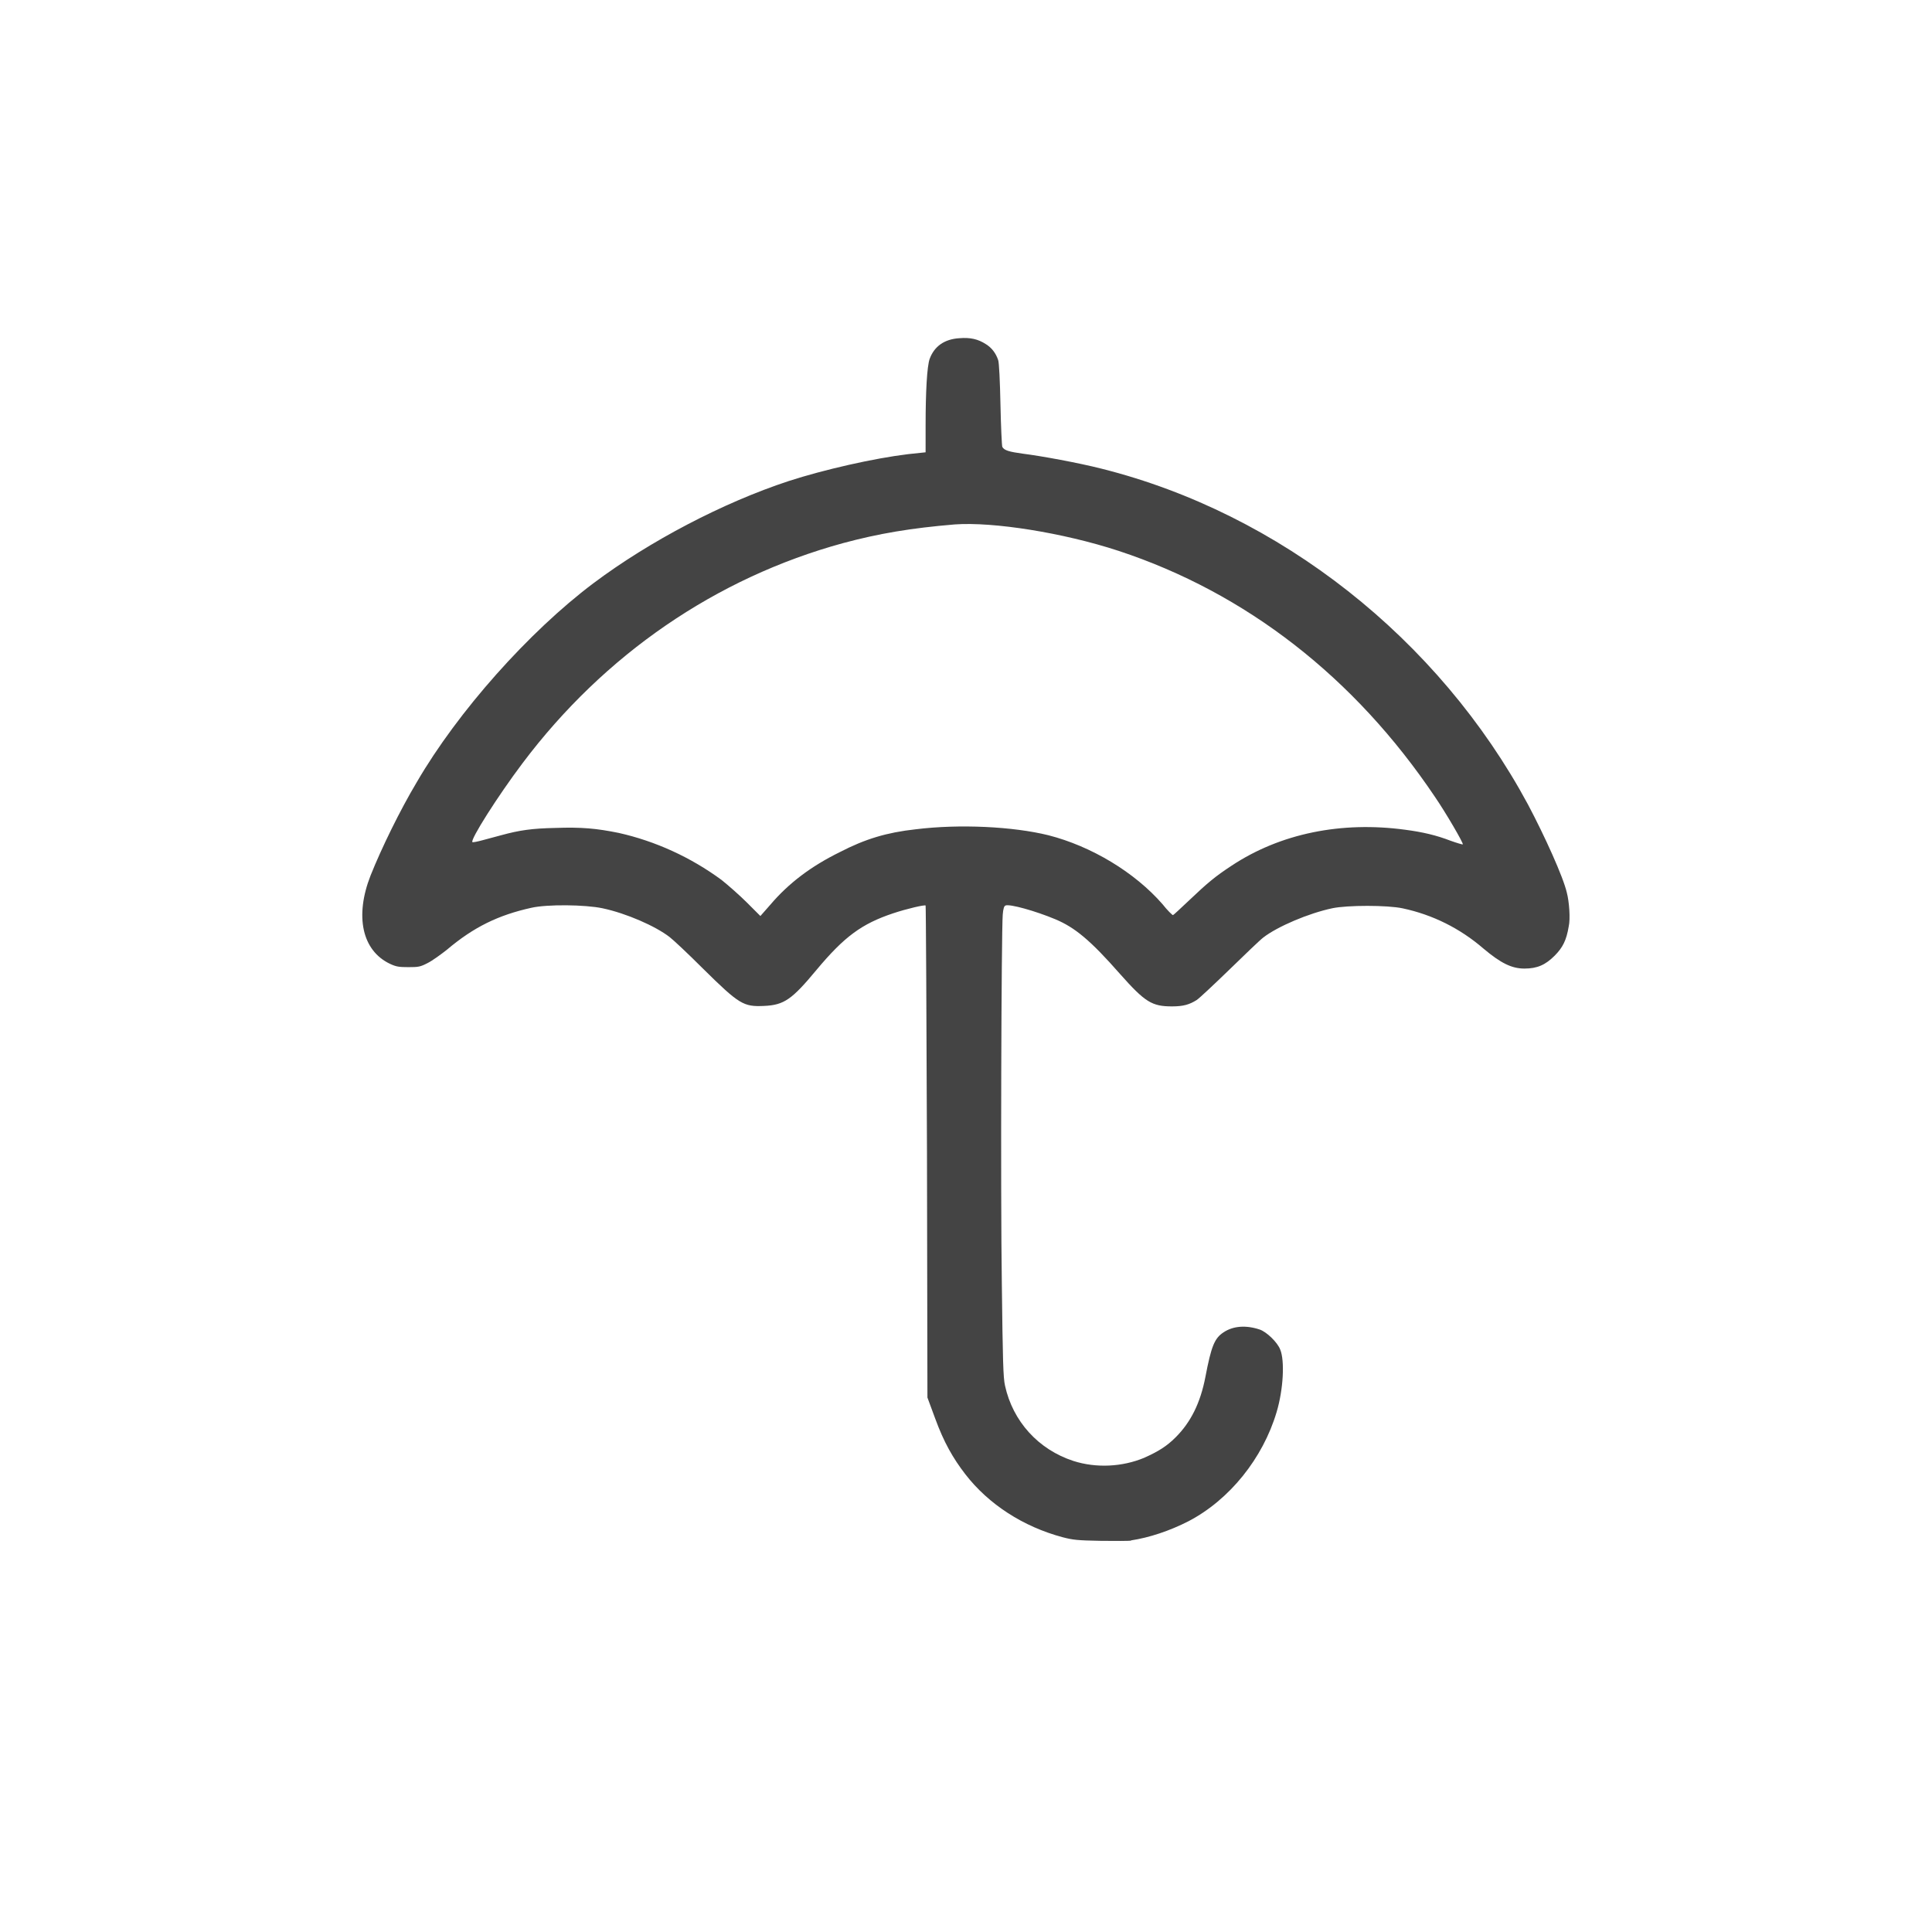
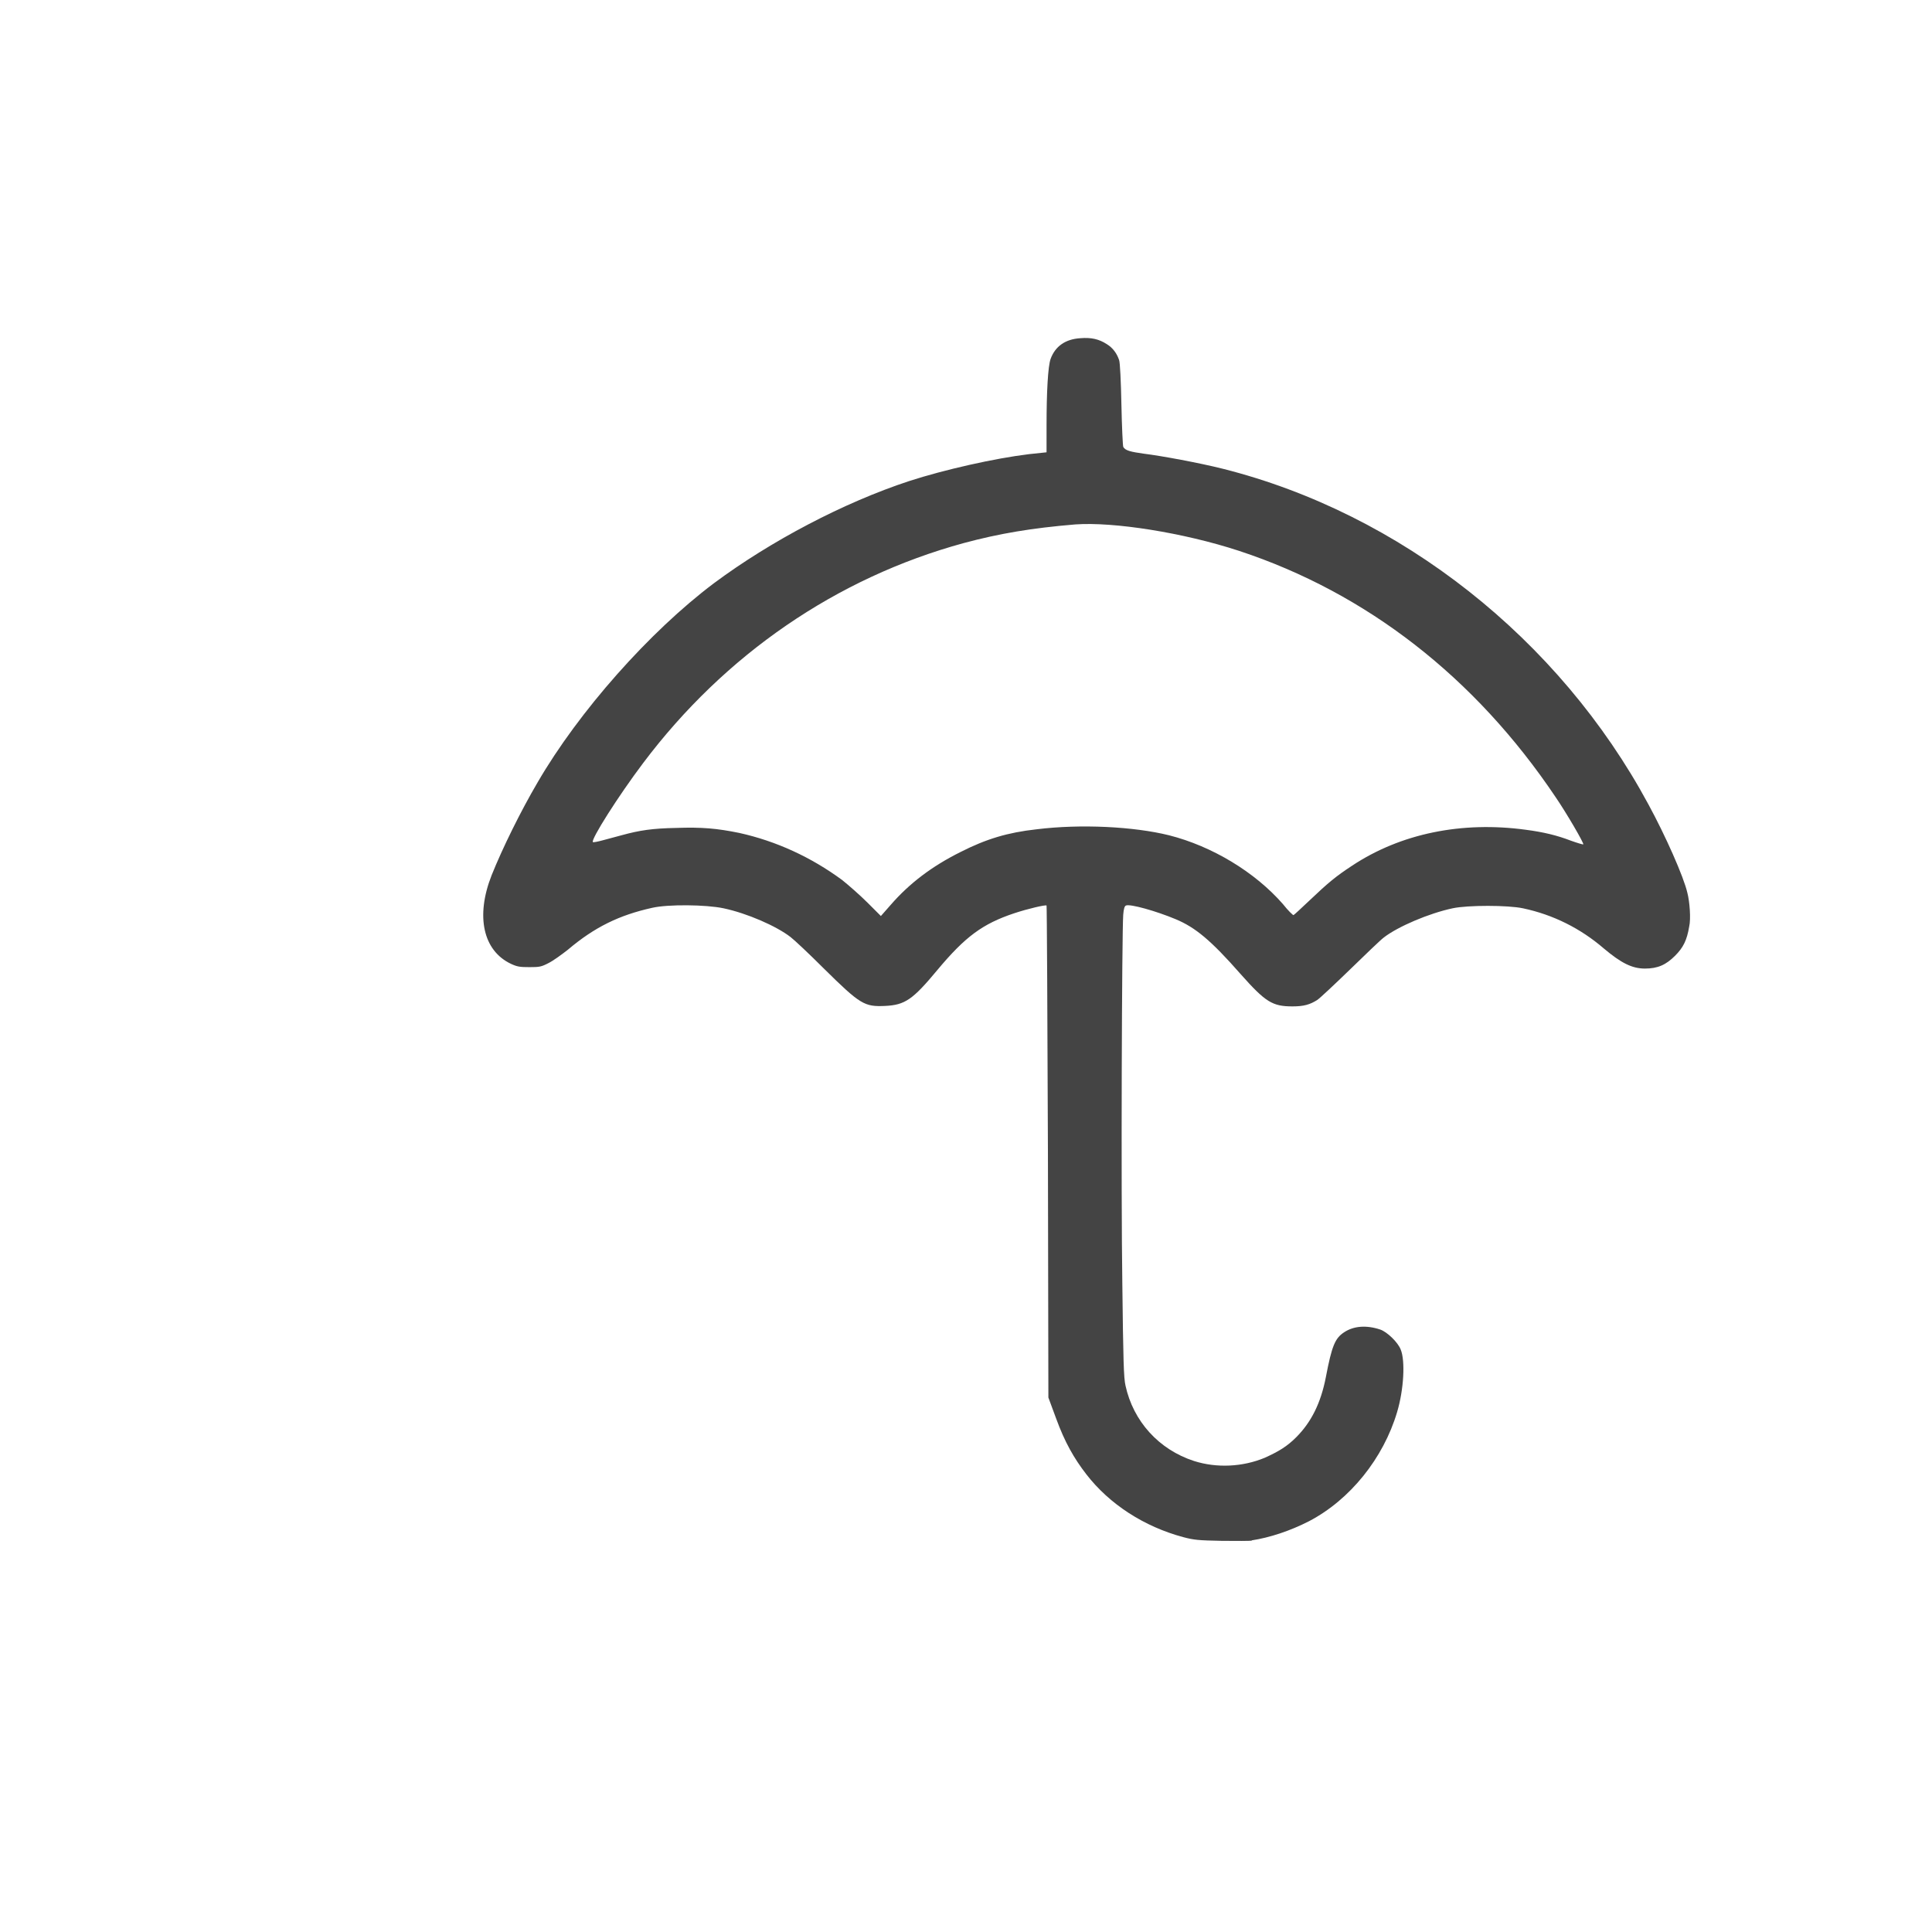
<svg xmlns="http://www.w3.org/2000/svg" width="16" height="16" viewBox="0 0 4.233 4.233" version="1.1" id="svg5" xml:space="preserve">
  <defs id="defs2" />
  <g id="layer1">
-     <path style="fill:#444444;fill-opacity:1;stroke-width:0.003" d="m 2.478,3.375 c 0.04,-0.006 0.085,-0.021 0.126,-0.042 0.09,-0.047 0.163,-0.138 0.193,-0.239 0.015,-0.05 0.018,-0.113 0.008,-0.137 -0.006,-0.016 -0.03,-0.039 -0.045,-0.044 -0.03,-0.01 -0.058,-0.008 -0.079,0.006 -0.02,0.013 -0.027,0.03 -0.04,0.098 -0.011,0.057 -0.032,0.099 -0.065,0.132 -0.02,0.02 -0.038,0.031 -0.069,0.045 -0.048,0.02 -0.105,0.023 -0.155,0.007 -0.077,-0.025 -0.133,-0.087 -0.15,-0.165 -0.004,-0.017 -0.005,-0.055 -0.007,-0.224 -0.003,-0.2 -0.001,-0.77 0.002,-0.808 0.001,-0.013 0.003,-0.019 0.006,-0.02 0.009,-0.004 0.066,0.012 0.109,0.03 0.043,0.018 0.077,0.046 0.142,0.12 0.055,0.062 0.07,0.071 0.114,0.071 0.025,-1.42e-5 0.038,-0.004 0.054,-0.014 0.006,-0.004 0.039,-0.035 0.072,-0.067 0.033,-0.032 0.066,-0.064 0.074,-0.07 0.031,-0.024 0.099,-0.053 0.151,-0.064 0.033,-0.007 0.121,-0.007 0.154,1.28e-4 0.066,0.014 0.126,0.044 0.177,0.088 0.038,0.032 0.062,0.044 0.09,0.044 0.028,0 0.046,-0.008 0.066,-0.028 0.018,-0.018 0.026,-0.034 0.031,-0.064 0.004,-0.017 0.001,-0.055 -0.004,-0.074 C 3.425,1.921 3.384,1.831 3.348,1.763 3.152,1.399 2.804,1.125 2.414,1.027 2.363,1.014 2.281,0.999 2.241,0.994 c -0.029,-0.004 -0.041,-0.007 -0.045,-0.015 -0.001,-0.003 -0.003,-0.044 -0.004,-0.093 -0.001,-0.05 -0.003,-0.092 -0.005,-0.097 -0.005,-0.015 -0.014,-0.027 -0.027,-0.035 -0.017,-0.011 -0.034,-0.015 -0.058,-0.013 -0.033,0.002 -0.055,0.018 -0.065,0.045 -0.006,0.016 -0.009,0.074 -0.009,0.145 l -2.13e-5,0.06 -0.038,0.004 C 1.915,1.004 1.805,1.029 1.728,1.054 1.585,1.101 1.424,1.185 1.3,1.278 1.159,1.384 1.003,1.559 0.913,1.714 0.876,1.776 0.836,1.858 0.812,1.918 c -0.035,0.089 -0.019,0.165 0.043,0.194 0.013,0.006 0.019,0.007 0.04,0.007 0.022,7.1e-6 0.026,-7.11e-4 0.042,-0.009 0.01,-0.005 0.028,-0.018 0.042,-0.029 0.059,-0.05 0.113,-0.076 0.185,-0.092 0.035,-0.008 0.118,-0.007 0.156,0.001 0.052,0.011 0.116,0.039 0.147,0.063 0.008,0.006 0.041,0.037 0.073,0.069 0.08,0.079 0.089,0.084 0.134,0.082 0.044,-0.002 0.061,-0.014 0.115,-0.079 0.061,-0.073 0.099,-0.101 0.168,-0.124 0.03,-0.01 0.069,-0.019 0.071,-0.017 7.113e-4,7.111e-4 0.002,0.244 0.003,0.54 l 0.001,0.538 0.017,0.046 c 0.019,0.052 0.039,0.087 0.066,0.122 0.051,0.066 0.127,0.115 0.213,0.138 0.023,0.006 0.032,0.007 0.084,0.008 0.032,4.195e-4 0.062,2.346e-4 0.066,-4.054e-4 z M 1.581,1.928 C 1.513,1.878 1.436,1.843 1.356,1.825 1.307,1.815 1.274,1.812 1.217,1.814 c -0.051,0.001 -0.079,0.005 -0.119,0.016 -0.011,0.003 -0.03,0.008 -0.041,0.011 -0.011,0.003 -0.021,0.005 -0.022,0.004 -0.005,-0.005 0.055,-0.1 0.11,-0.173 0.179,-0.238 0.424,-0.406 0.702,-0.482 0.078,-0.021 0.149,-0.033 0.245,-0.041 0.084,-0.006 0.237,0.018 0.359,0.058 0.279,0.092 0.517,0.277 0.693,0.539 0.024,0.035 0.063,0.102 0.061,0.104 -6.827e-4,6.825e-4 -0.013,-0.003 -0.027,-0.008 -0.031,-0.012 -0.061,-0.019 -0.099,-0.024 -0.14,-0.019 -0.274,0.008 -0.381,0.079 -0.035,0.023 -0.052,0.037 -0.093,0.076 -0.018,0.017 -0.034,0.032 -0.035,0.032 -0.001,4.196e-4 -0.012,-0.01 -0.023,-0.024 C 2.486,1.911 2.391,1.854 2.297,1.83 2.22,1.811 2.103,1.805 2.006,1.817 1.943,1.824 1.896,1.838 1.84,1.867 1.777,1.898 1.728,1.935 1.688,1.982 l -0.022,0.025 -0.029,-0.029 c -0.016,-0.016 -0.041,-0.038 -0.056,-0.05 z" id="path1229" />
+     <path style="fill:#444444;fill-opacity:1;stroke-width:0.003" d="m 2.742,3.375 c 0.04,-0.006 0.085,-0.021 0.126,-0.042 0.09,-0.047 0.163,-0.138 0.193,-0.239 0.015,-0.05 0.018,-0.113 0.008,-0.137 -0.006,-0.016 -0.03,-0.039 -0.045,-0.044 -0.03,-0.01 -0.058,-0.008 -0.079,0.006 -0.02,0.013 -0.027,0.03 -0.04,0.098 -0.011,0.057 -0.032,0.099 -0.065,0.132 -0.02,0.02 -0.038,0.031 -0.069,0.045 -0.048,0.02 -0.105,0.023 -0.155,0.007 -0.077,-0.025 -0.133,-0.087 -0.15,-0.165 -0.004,-0.017 -0.005,-0.055 -0.007,-0.224 -0.003,-0.2 -0.001,-0.77 0.002,-0.808 0.001,-0.013 0.003,-0.019 0.006,-0.02 0.009,-0.004 0.066,0.012 0.109,0.03 0.043,0.018 0.077,0.046 0.142,0.12 0.055,0.062 0.07,0.071 0.114,0.071 0.025,-1.42e-5 0.038,-0.004 0.054,-0.014 0.006,-0.004 0.039,-0.035 0.072,-0.067 0.033,-0.032 0.066,-0.064 0.074,-0.07 0.031,-0.024 0.099,-0.053 0.151,-0.064 0.033,-0.007 0.121,-0.007 0.154,1.28e-4 0.066,0.014 0.126,0.044 0.177,0.088 0.038,0.032 0.062,0.044 0.09,0.044 0.028,0 0.046,-0.008 0.066,-0.028 0.018,-0.018 0.026,-0.034 0.031,-0.064 0.004,-0.017 0.001,-0.055 -0.004,-0.074 C 3.689,1.921 3.649,1.831 3.612,1.763 3.416,1.399 3.068,1.125 2.679,1.027 2.627,1.014 2.546,0.999 2.506,0.994 c -0.029,-0.004 -0.041,-0.007 -0.045,-0.015 -0.001,-0.003 -0.003,-0.044 -0.004,-0.093 -0.001,-0.05 -0.003,-0.092 -0.005,-0.097 -0.005,-0.015 -0.014,-0.027 -0.027,-0.035 -0.017,-0.011 -0.034,-0.015 -0.058,-0.013 -0.033,0.002 -0.055,0.018 -0.065,0.045 -0.006,0.016 -0.009,0.074 -0.009,0.145 l -2.13e-5,0.06 -0.038,0.004 C 2.18,1.004 2.069,1.029 1.992,1.054 1.849,1.101 1.689,1.185 1.564,1.278 1.423,1.384 1.268,1.559 1.178,1.714 c -0.037,0.063 -0.077,0.144 -0.101,0.204 -0.035,0.089 -0.019,0.165 0.043,0.194 0.013,0.006 0.019,0.007 0.04,0.007 0.022,7.1e-6 0.026,-7.11e-4 0.042,-0.009 0.01,-0.005 0.028,-0.018 0.042,-0.029 0.059,-0.05 0.113,-0.076 0.185,-0.092 0.035,-0.008 0.118,-0.007 0.156,0.001 0.052,0.011 0.116,0.039 0.147,0.063 0.008,0.006 0.041,0.037 0.073,0.069 0.08,0.079 0.089,0.084 0.134,0.082 0.044,-0.002 0.061,-0.014 0.115,-0.079 0.061,-0.073 0.099,-0.101 0.168,-0.124 0.03,-0.01 0.069,-0.019 0.071,-0.017 7.113e-4,7.111e-4 0.002,0.244 0.003,0.54 l 0.001,0.538 0.017,0.046 c 0.019,0.052 0.039,0.087 0.066,0.122 0.051,0.066 0.127,0.115 0.213,0.138 0.023,0.006 0.032,0.007 0.084,0.008 0.032,4.195e-4 0.062,2.346e-4 0.066,-4.054e-4 z M 1.845,1.928 C 1.777,1.878 1.701,1.843 1.62,1.825 1.571,1.815 1.538,1.812 1.481,1.814 c -0.051,0.001 -0.079,0.005 -0.119,0.016 -0.011,0.003 -0.03,0.008 -0.041,0.011 -0.011,0.003 -0.021,0.005 -0.022,0.004 -0.005,-0.005 0.055,-0.1 0.11,-0.173 0.179,-0.238 0.424,-0.406 0.702,-0.482 0.078,-0.021 0.149,-0.033 0.245,-0.041 0.084,-0.006 0.237,0.018 0.359,0.058 0.279,0.092 0.517,0.277 0.693,0.539 0.024,0.035 0.063,0.102 0.061,0.104 -6.827e-4,6.825e-4 -0.013,-0.003 -0.027,-0.008 -0.031,-0.012 -0.061,-0.019 -0.099,-0.024 -0.14,-0.019 -0.274,0.008 -0.381,0.079 -0.035,0.023 -0.052,0.037 -0.093,0.076 -0.018,0.017 -0.034,0.032 -0.035,0.032 -0.001,4.196e-4 -0.012,-0.01 -0.023,-0.024 C 2.75,1.911 2.656,1.854 2.561,1.83 2.484,1.811 2.368,1.805 2.271,1.817 2.208,1.824 2.161,1.838 2.104,1.867 2.042,1.898 1.993,1.935 1.952,1.982 l -0.022,0.025 -0.029,-0.029 c -0.016,-0.016 -0.041,-0.038 -0.056,-0.05 z" id="path1229" />
  </g>
</svg>
